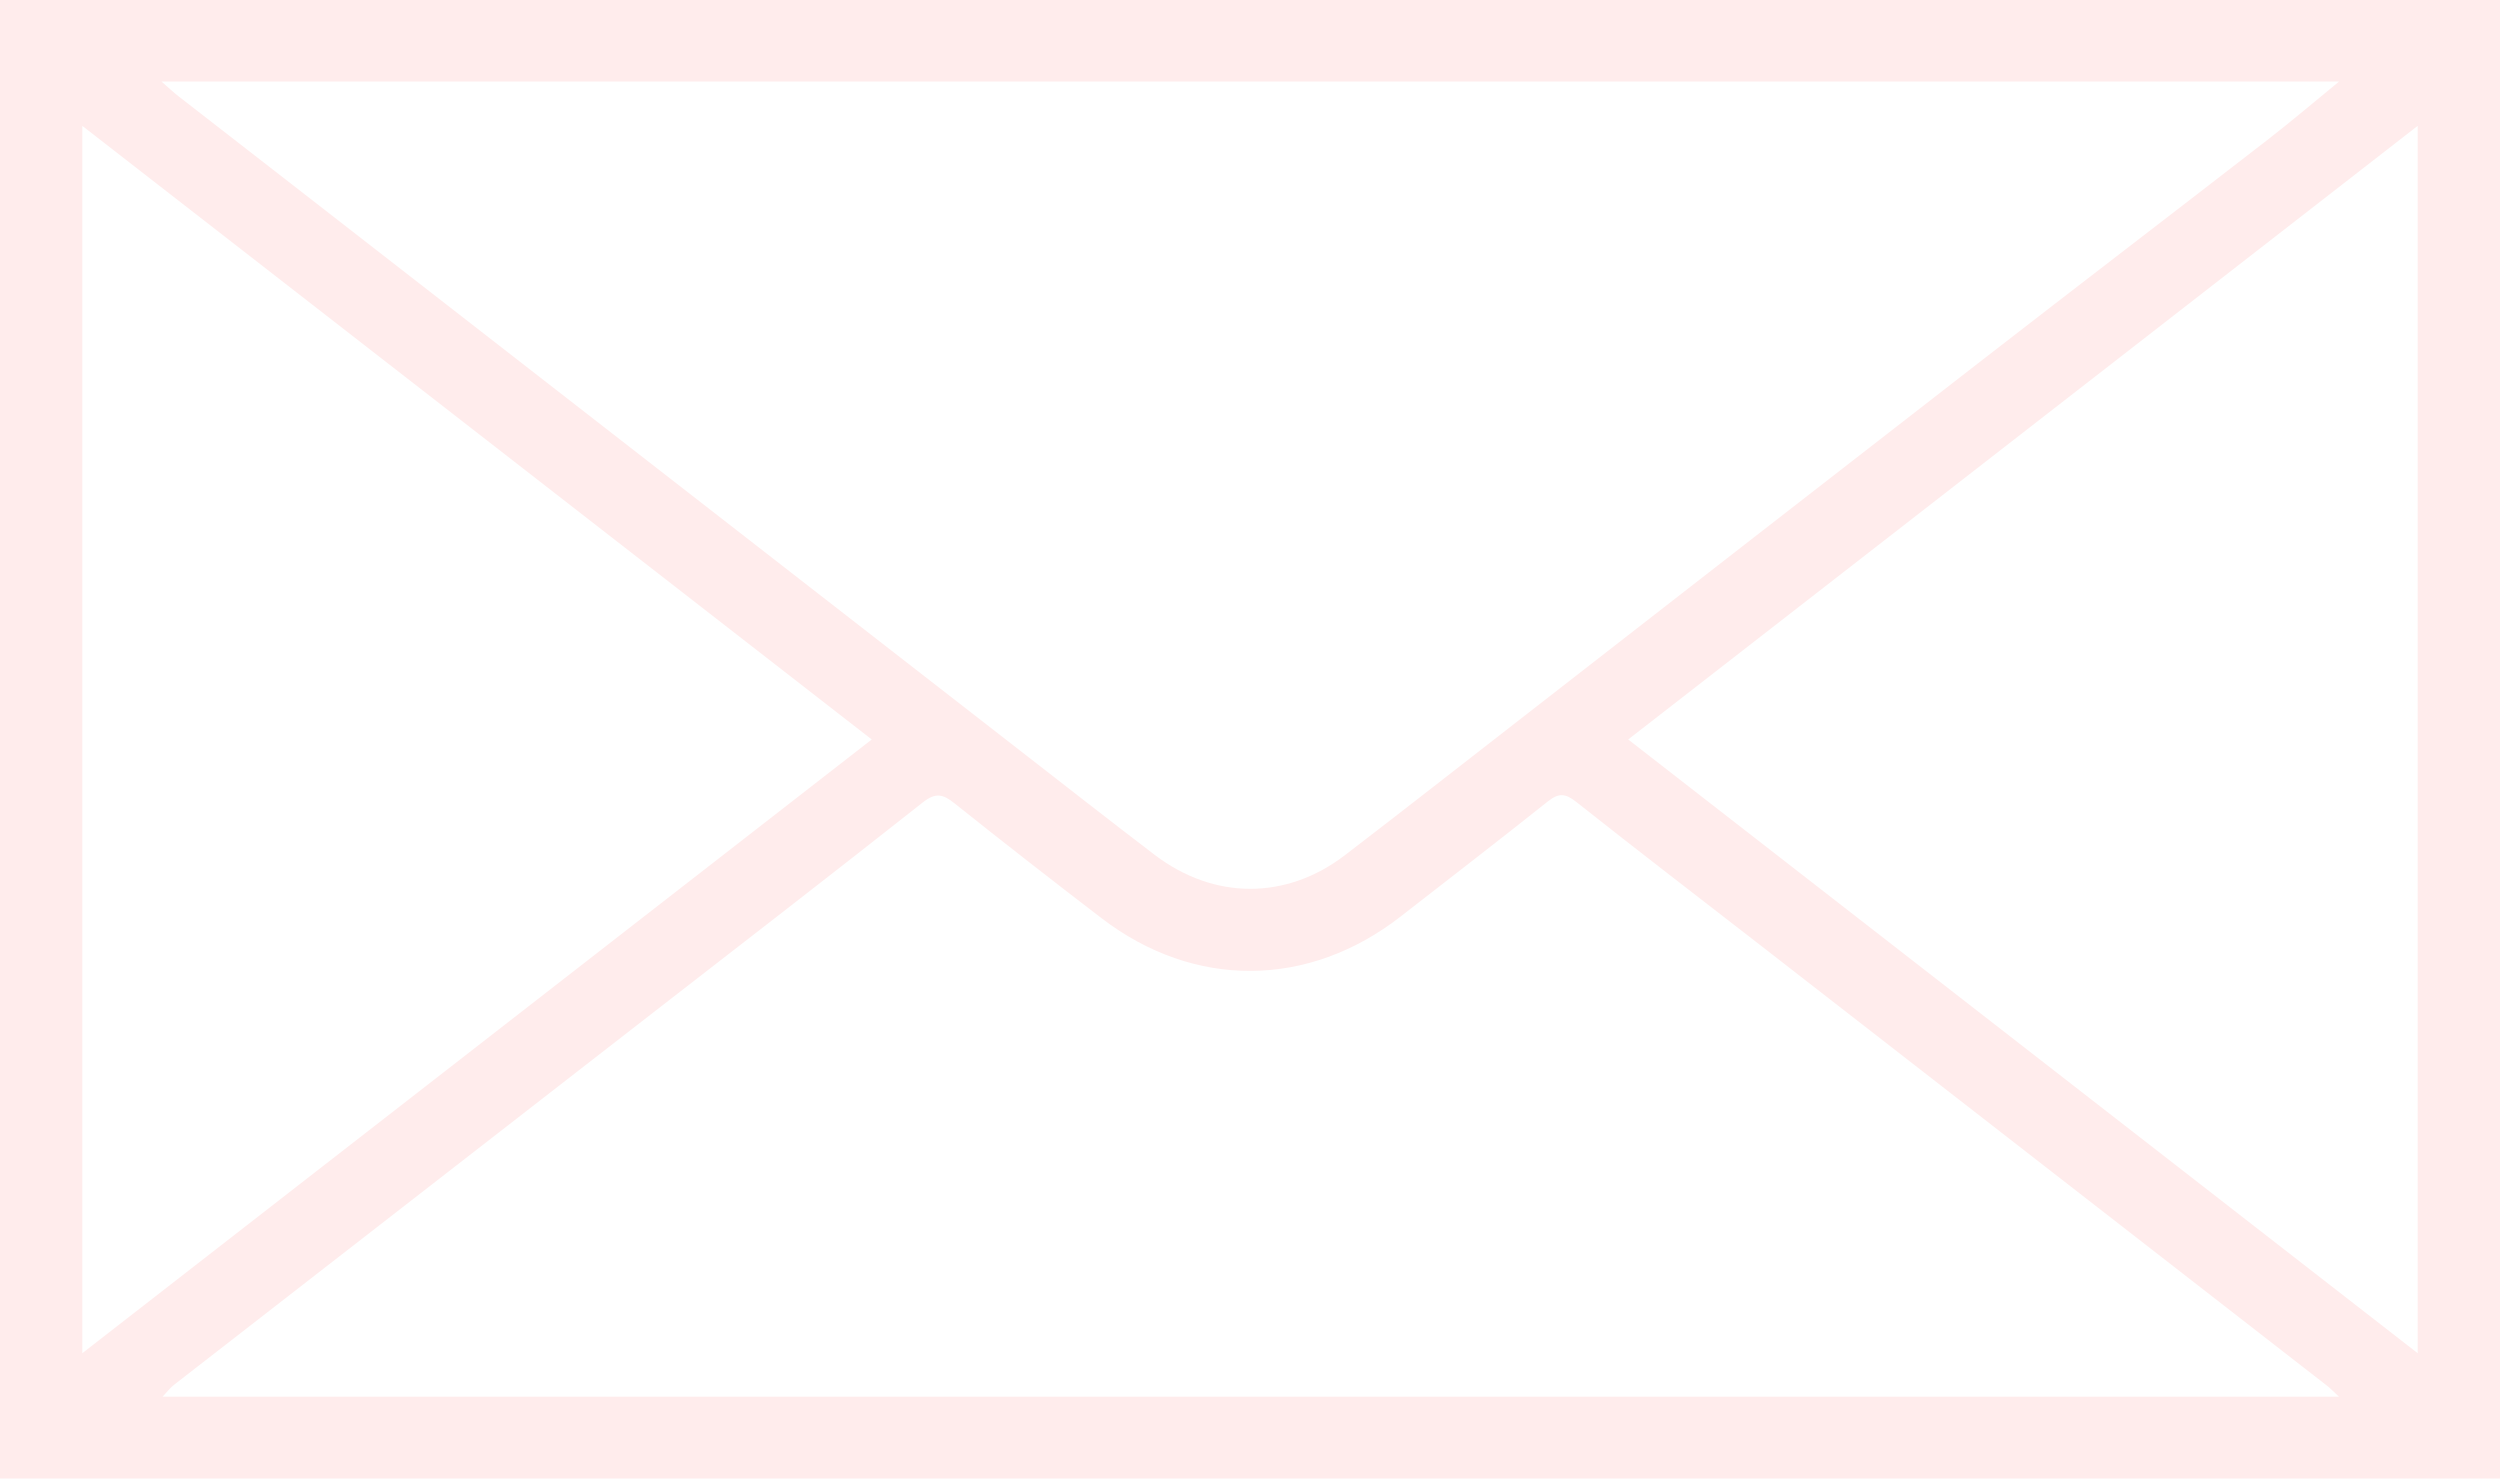
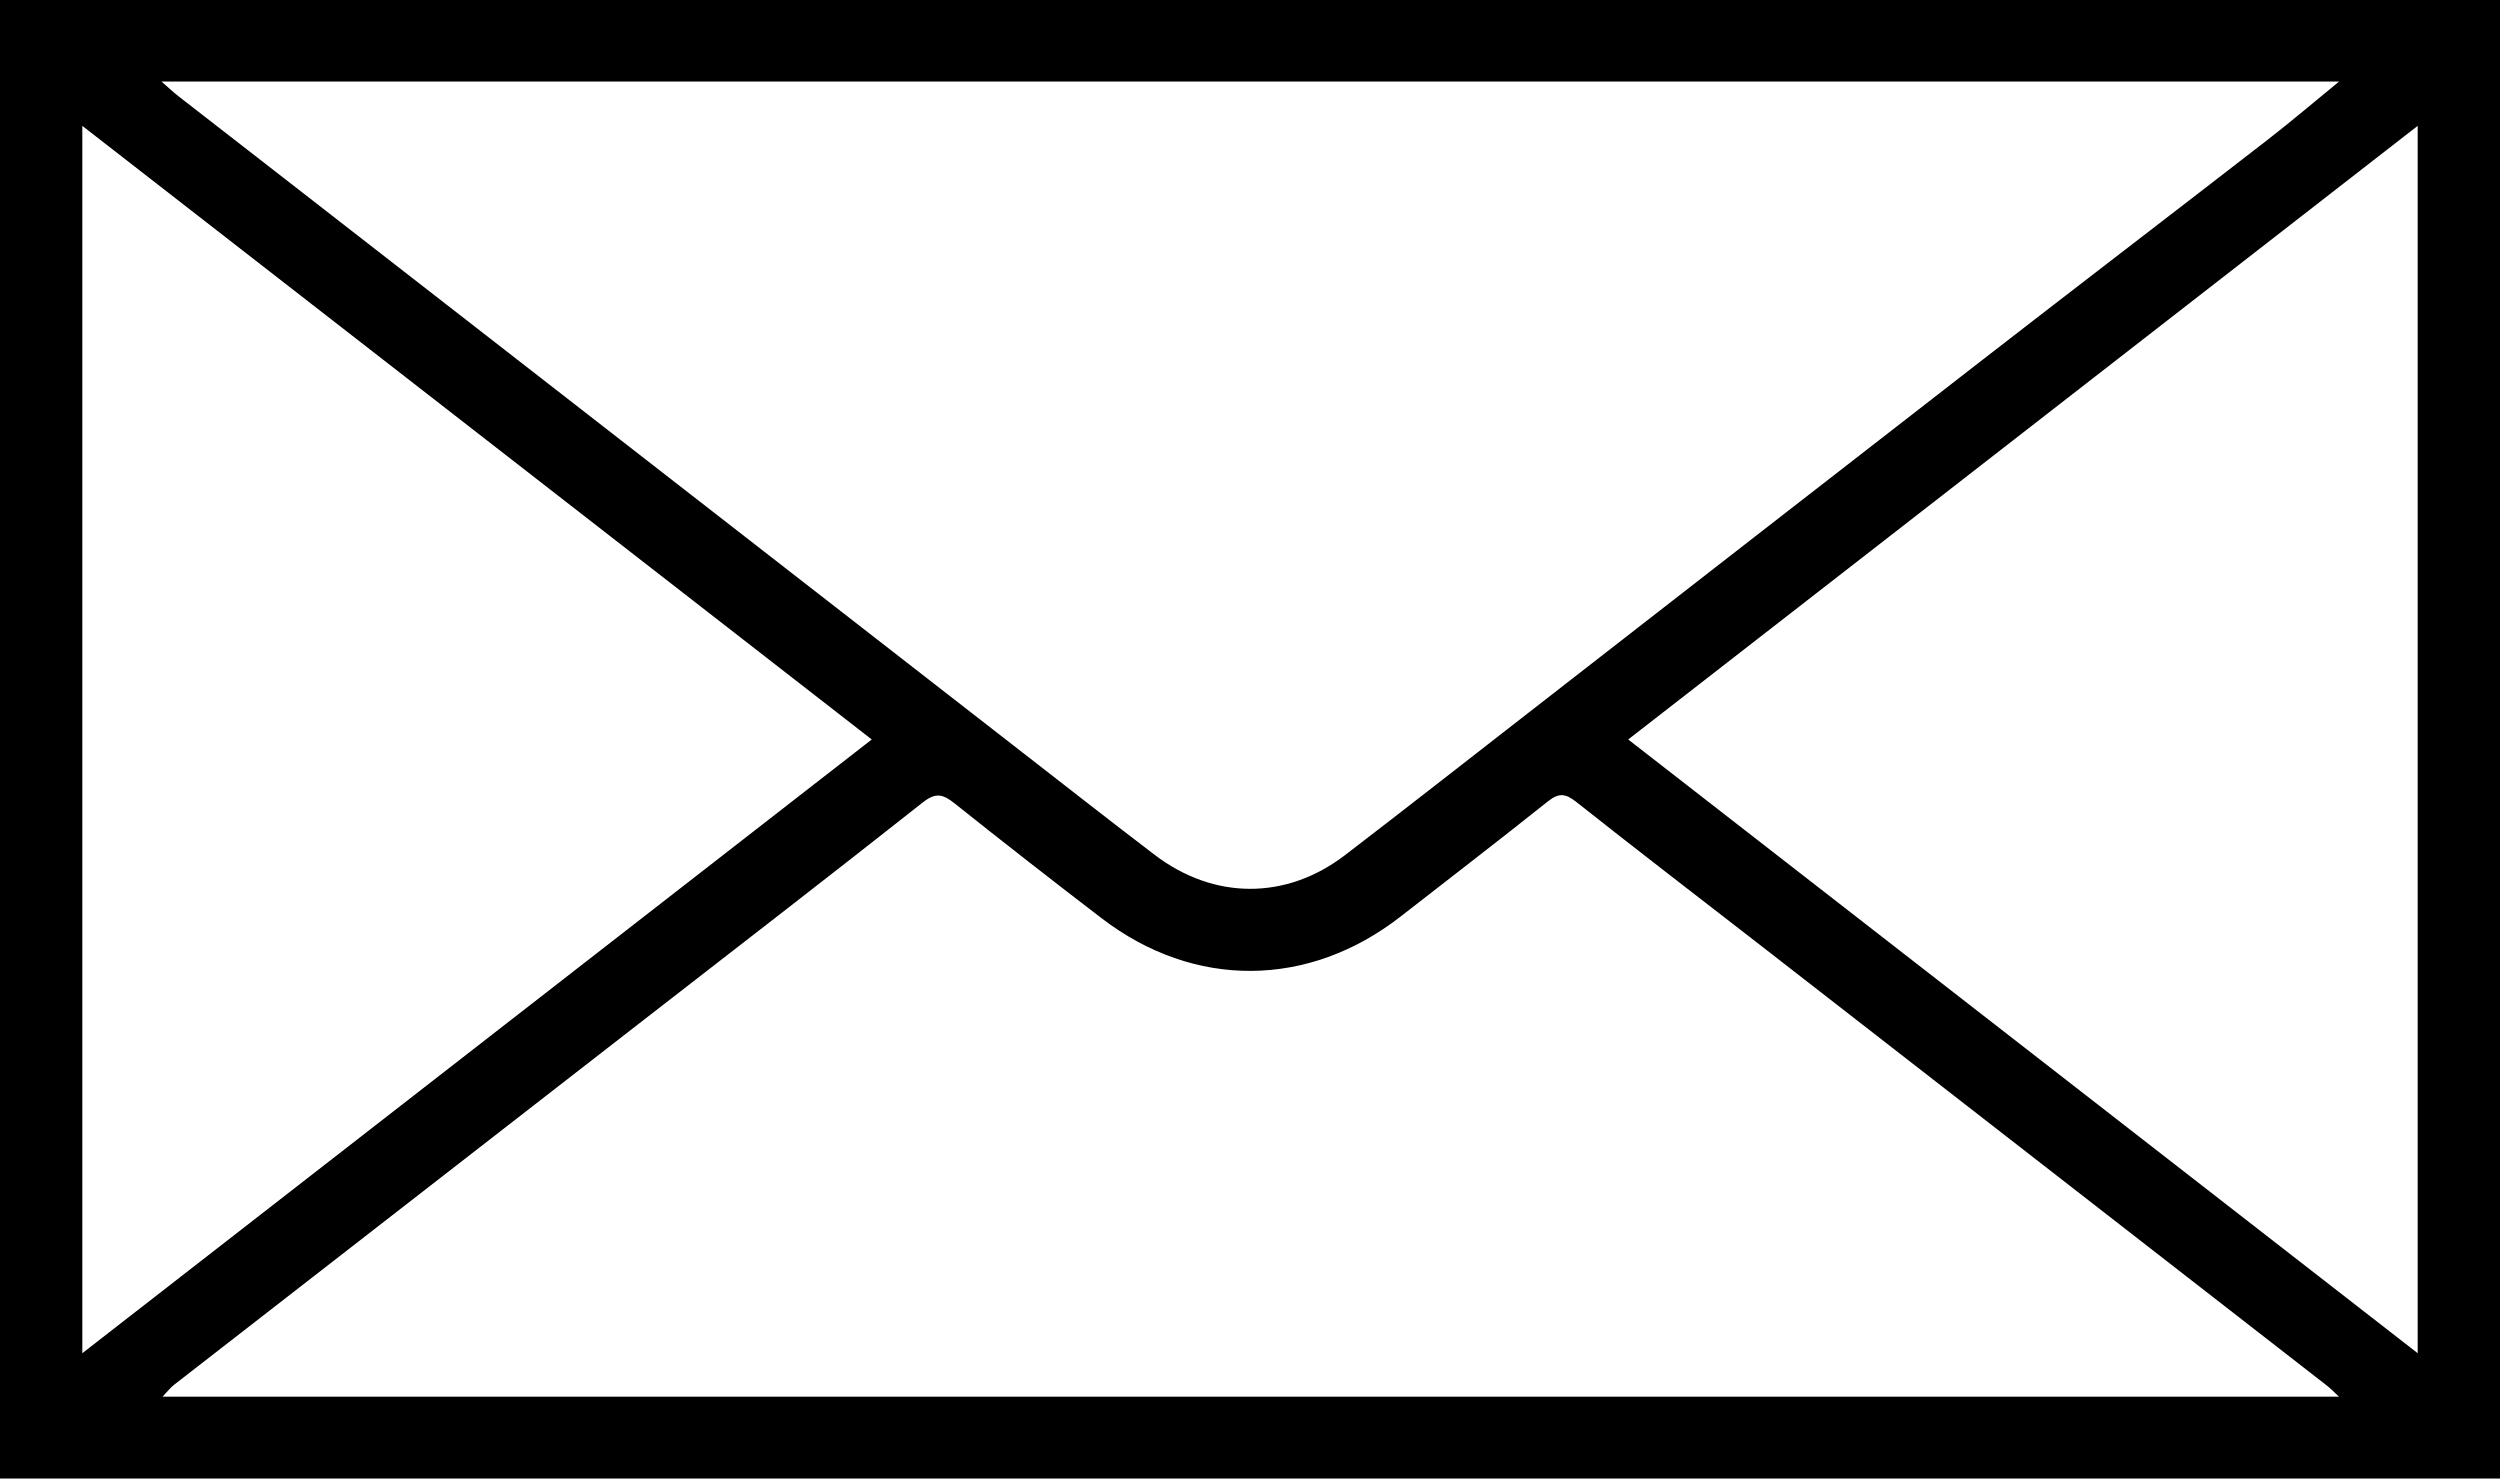
<svg xmlns="http://www.w3.org/2000/svg" id="Layer_1" viewBox="0 0 492 290.97">
  <defs>
-     <style>.cls-1{fill:#ffecec;}</style>
+     <style>.cls-1{fill:inherit;}</style>
  </defs>
  <path class="cls-1" d="M492,290.97H0V0H492V290.97ZM31.77,16.04c1.45,1.26,2.34,2.11,3.3,2.86,6.19,4.82,12.4,9.62,18.59,14.44,49.19,38.25,98.38,76.51,147.58,114.76,8.65,6.72,17.27,13.48,25.98,20.12,11.67,8.9,25.9,8.95,37.49,.06,12.07-9.25,24.04-18.64,36.04-27.97,29.83-23.19,59.63-46.41,89.49-69.56,18.63-14.45,37.36-28.78,56-43.22,4.59-3.56,9.02-7.33,14.1-11.49H31.77ZM460.3,274.86c-1.21-1.12-1.73-1.68-2.31-2.13-37.15-28.89-74.3-57.77-111.46-86.64-12.11-9.41-24.3-18.74-36.32-28.27-2.13-1.69-3.44-1.81-5.58-.11-9.58,7.64-19.3,15.11-28.96,22.64-18.13,14.14-40.64,14.33-58.86,.37-9.73-7.45-19.39-14.99-28.97-22.63-2.21-1.76-3.65-2.21-6.2-.2-18.48,14.6-37.13,28.99-55.73,43.43-30.56,23.74-61.12,47.47-91.67,71.22-.72,.56-1.28,1.31-2.24,2.32H460.3Zm15.5-8.55V24.77c-51.97,40.4-103.49,80.43-155.37,120.76,51.95,40.39,103.45,80.42,155.37,120.78ZM16.2,24.77v241.54c51.96-40.39,103.5-80.46,155.36-120.78C119.56,105.11,68.1,65.11,16.2,24.77Z" />
</svg>
